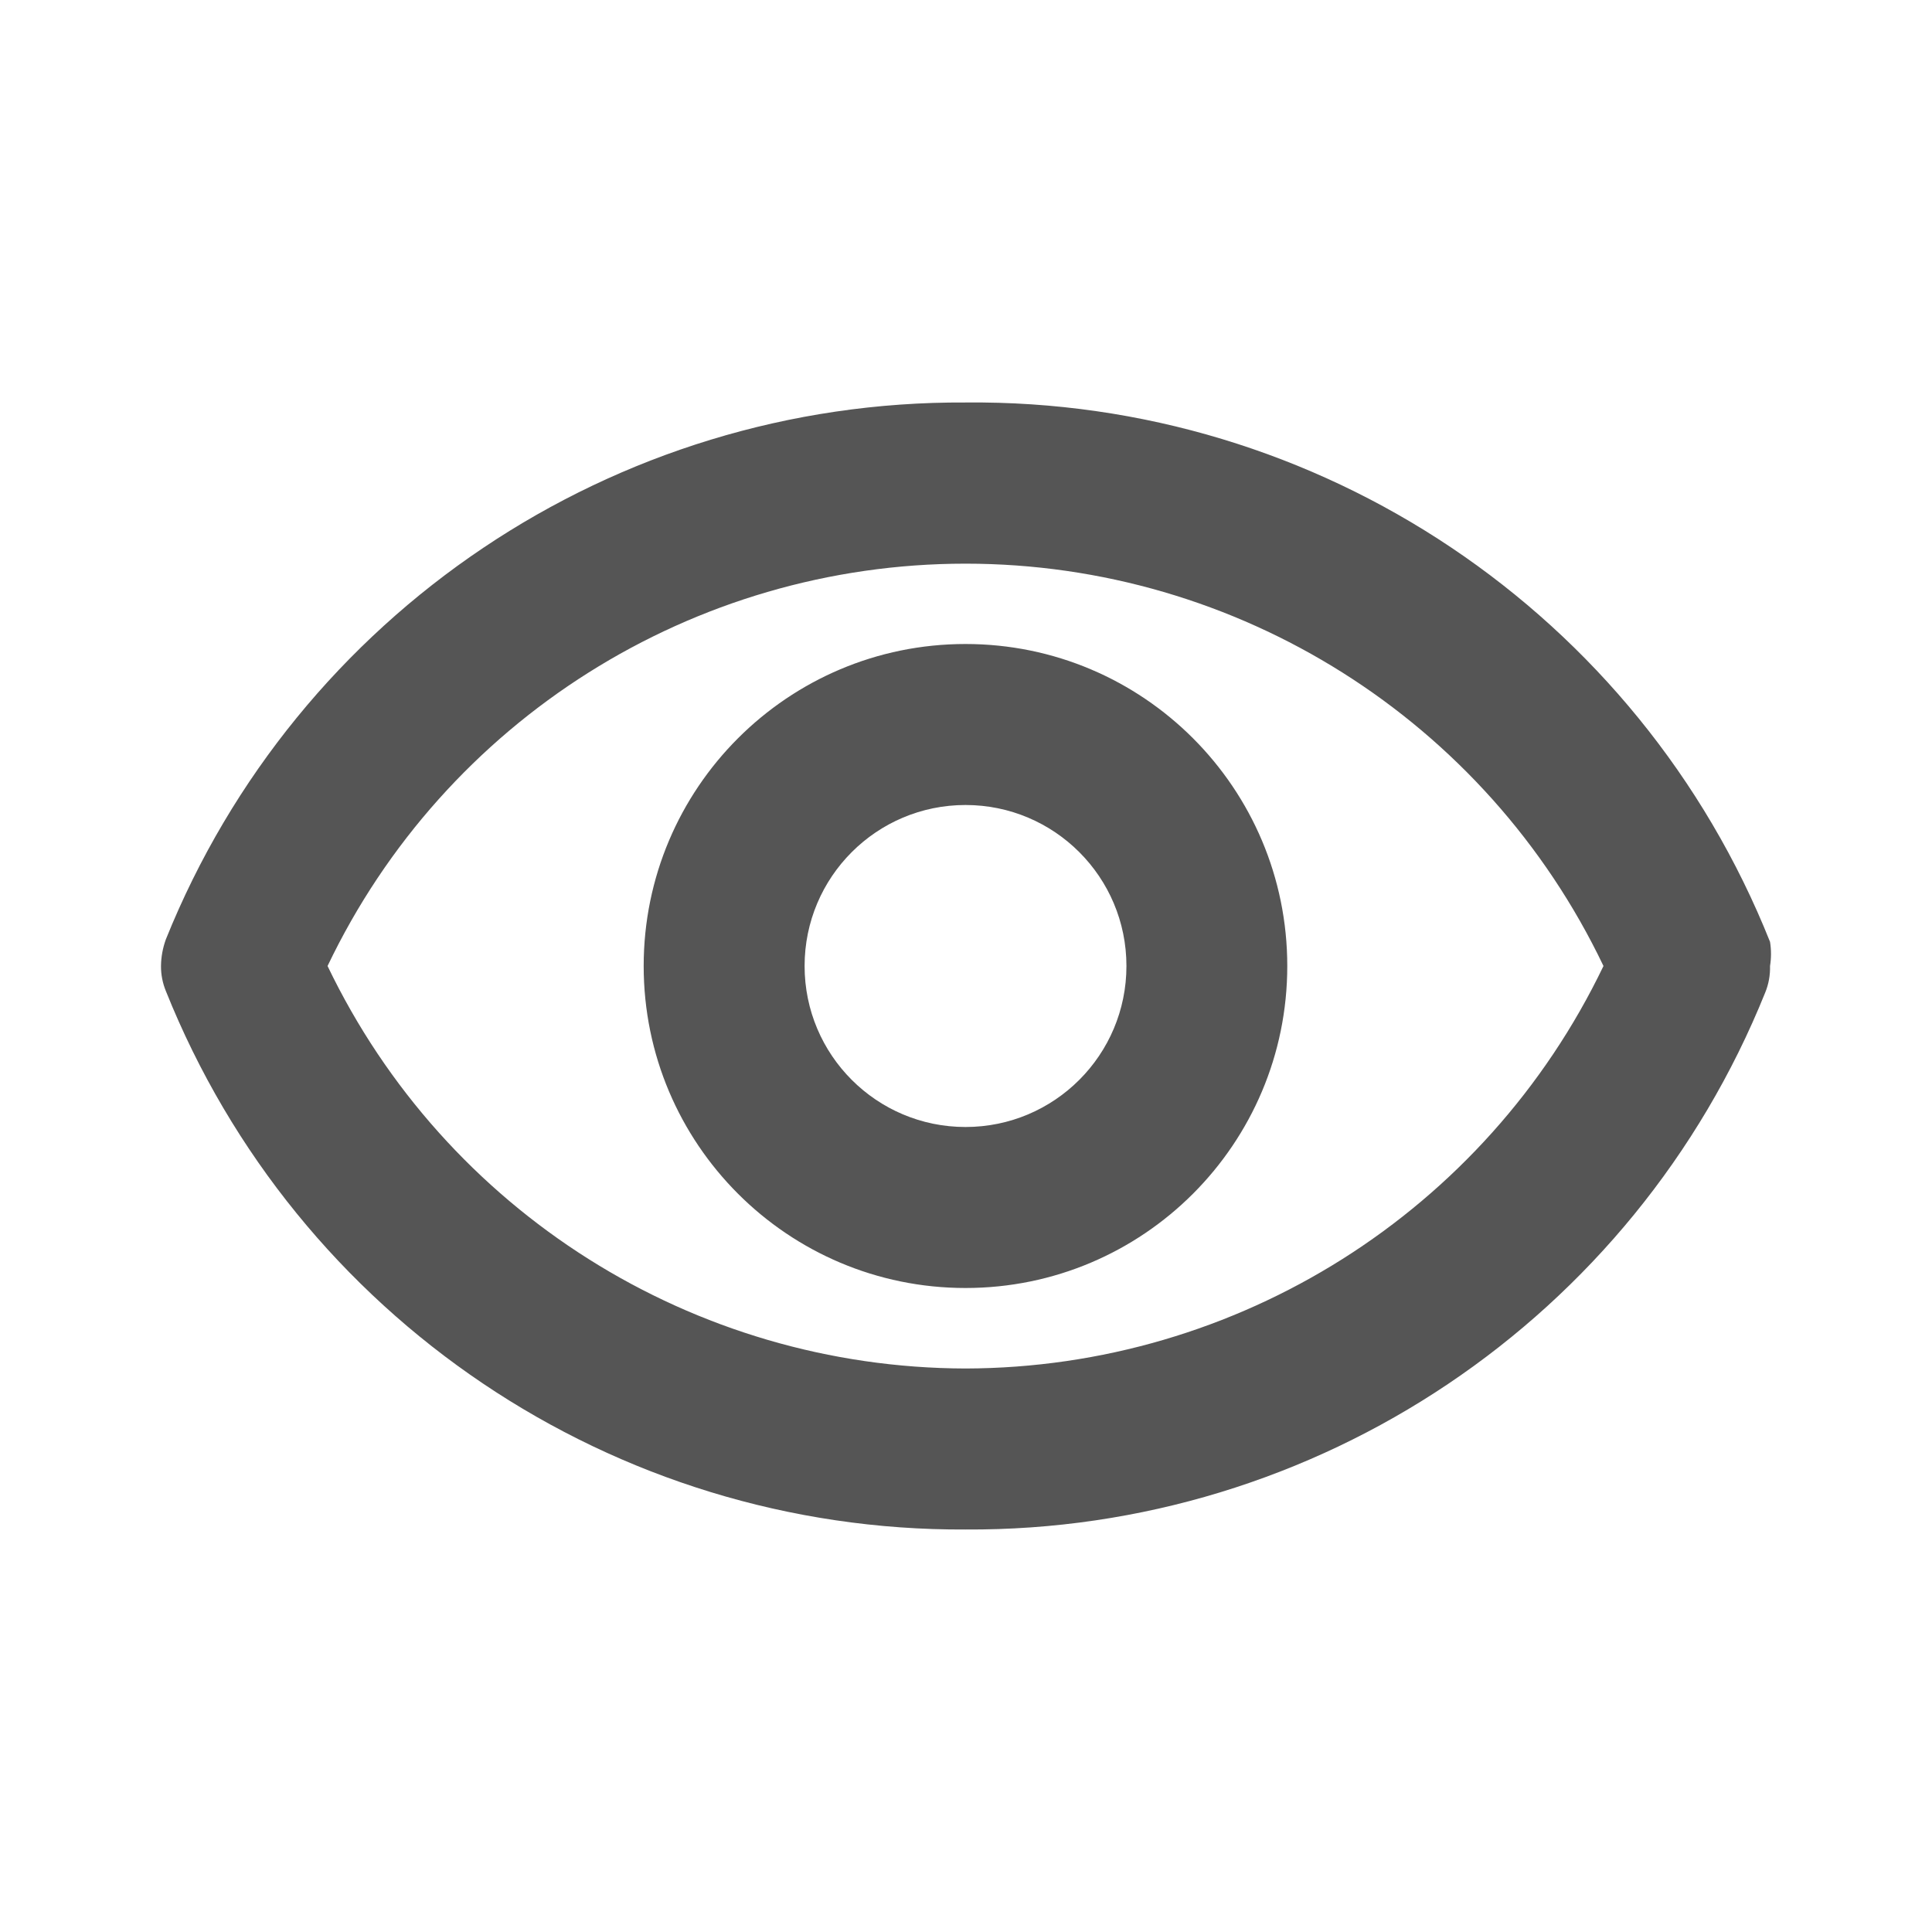
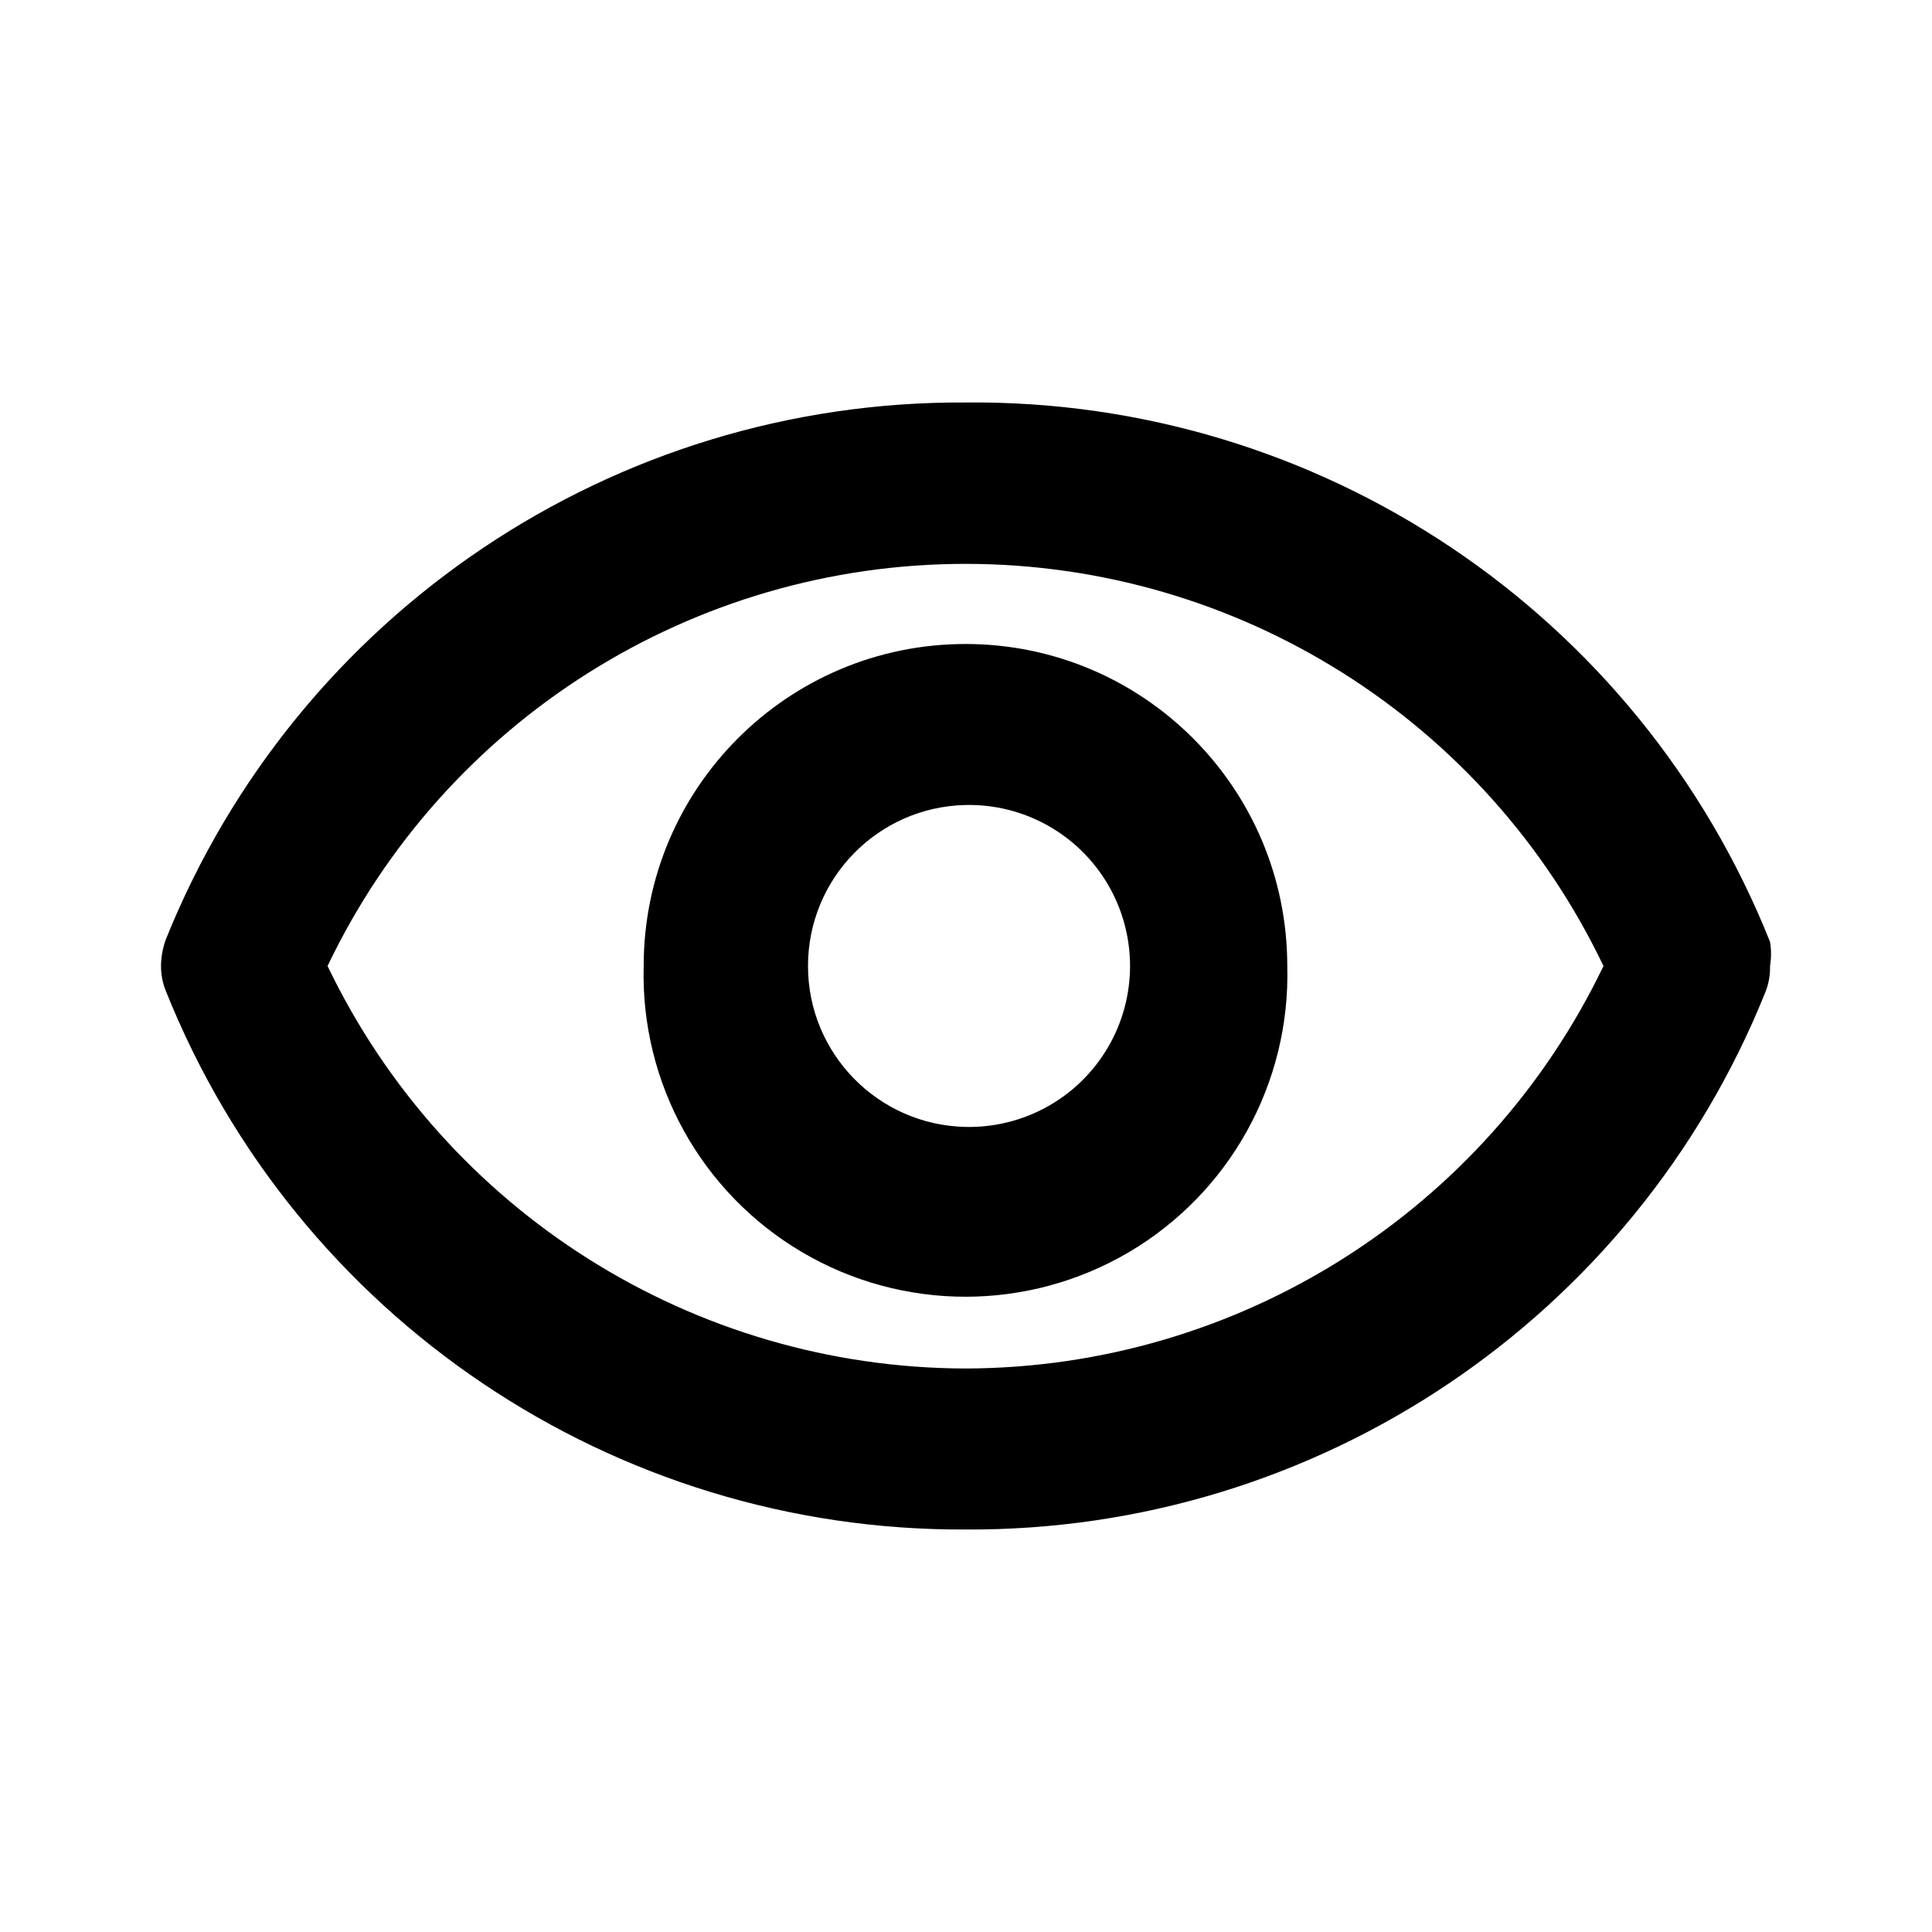
- <svg xmlns="http://www.w3.org/2000/svg" width="24px" height="24px" viewBox="0 0 24 24" version="1.1">
-   <g id="页面-1" stroke="none" stroke-width="1" fill="none" fill-rule="evenodd">
-     <g id="大模型/画作管理" transform="translate(-299, -650)" fill="#555555">
-       <g id="编组-5备份" transform="translate(252, 284)">
-         <g id="ico-/-24-/-ui-/-download_to备份" transform="translate(47, 366)">
-           <path d="M21.988,11.7 L21.988,11.7 C20.358,7.616 16.388,4.955 11.994,5 C7.629,4.975 3.691,7.619 2.06,11.67 L2.06,11.67 C2.022,11.776 2.001,11.887 2,12 C1.999,12.106 2.02,12.212 2.06,12.31 L2.06,12.31 C3.685,16.369 7.624,19.022 11.994,19 C16.359,19.025 20.297,16.381 21.928,12.33 L21.928,12.33 C21.971,12.225 21.991,12.113 21.988,12 L21.988,12 C22.004,11.901 22.004,11.799 21.988,11.7 Z M11.994,17 C8.612,16.992 5.533,15.05 4.069,12 C5.528,8.946 8.611,7.002 11.994,7.002 C15.377,7.002 18.46,8.946 19.919,12 C18.455,15.05 15.375,16.992 11.994,17 Z M11.994,10 C13.098,10 13.993,10.895 13.993,12 C13.993,13.105 13.098,14 11.994,14 C10.89,14 9.995,13.105 9.995,12 C9.995,10.895 10.89,10 11.994,10 L11.994,10 Z M11.994,8 C9.786,8 7.996,9.791 7.996,12 C7.996,14.209 9.786,16 11.994,16 C14.202,16 15.991,14.209 15.991,12 C15.991,9.791 14.202,8 11.994,8 L11.994,8 Z" id="Icon-color" />
-         </g>
-       </g>
-     </g>
-   </g>
+ <svg xmlns="http://www.w3.org/2000/svg" t="1682304347923" class="icon" viewBox="0 0 1024 1024" version="1.1" p-id="1151" width="200" height="200">
+   <path d="M938.155 499.2A454.101 454.101 0 0 0 511.744 213.333a454.101 454.101 0 0 0-423.851 284.587A42.667 42.667 0 0 0 85.333 512c0 4.523 0.853 9.045 2.56 13.227A454.144 454.144 0 0 0 511.744 810.667a454.101 454.101 0 0 0 423.851-284.587 34.56 34.56 0 0 0 2.56-14.08 39.68 39.68 0 0 0 0-12.8zM511.744 725.333a376.064 376.064 0 0 1-338.133-213.333 374.784 374.784 0 0 1 676.267 0 376.064 376.064 0 0 1-338.133 213.333z m0-298.667a85.333 85.333 0 1 1-0.043 170.624 85.333 85.333 0 0 1 0-170.624z m0-85.333a170.624 170.624 0 0 0-170.581 170.667 170.624 170.624 0 1 0 341.12 0c0-94.293-76.373-170.667-170.539-170.667z" p-id="1152" fill="currentColor" />
</svg>
